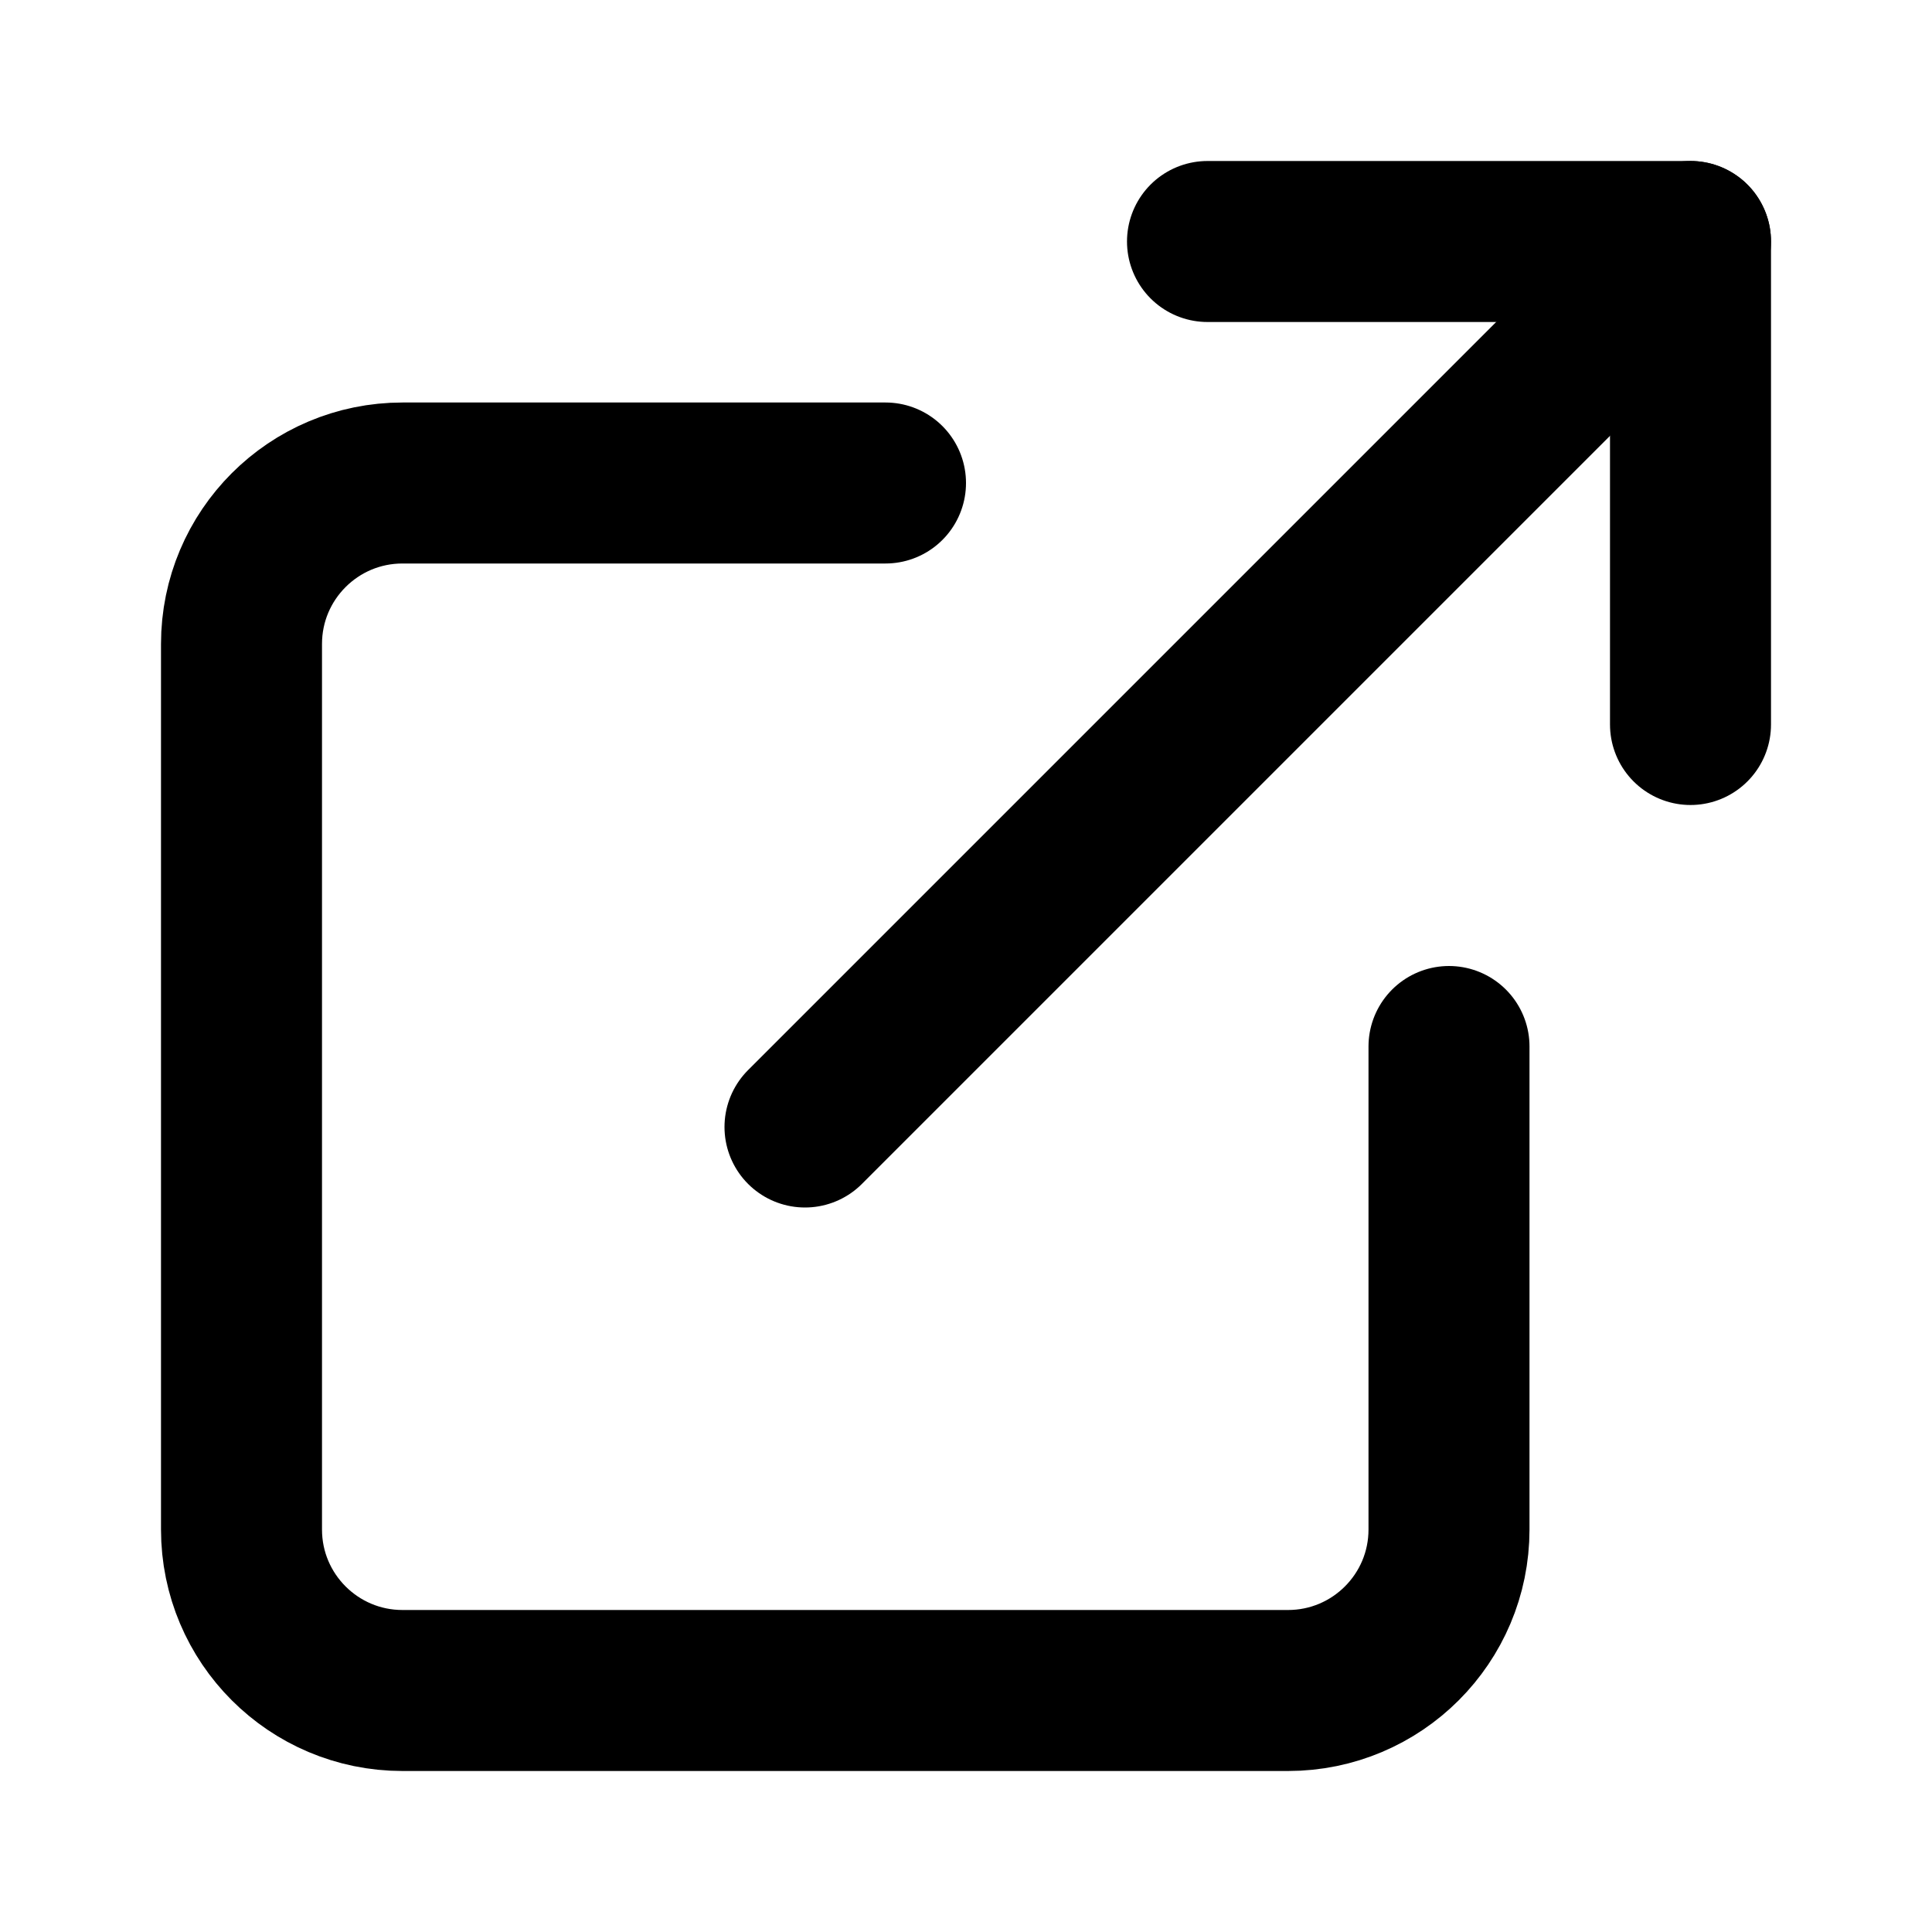
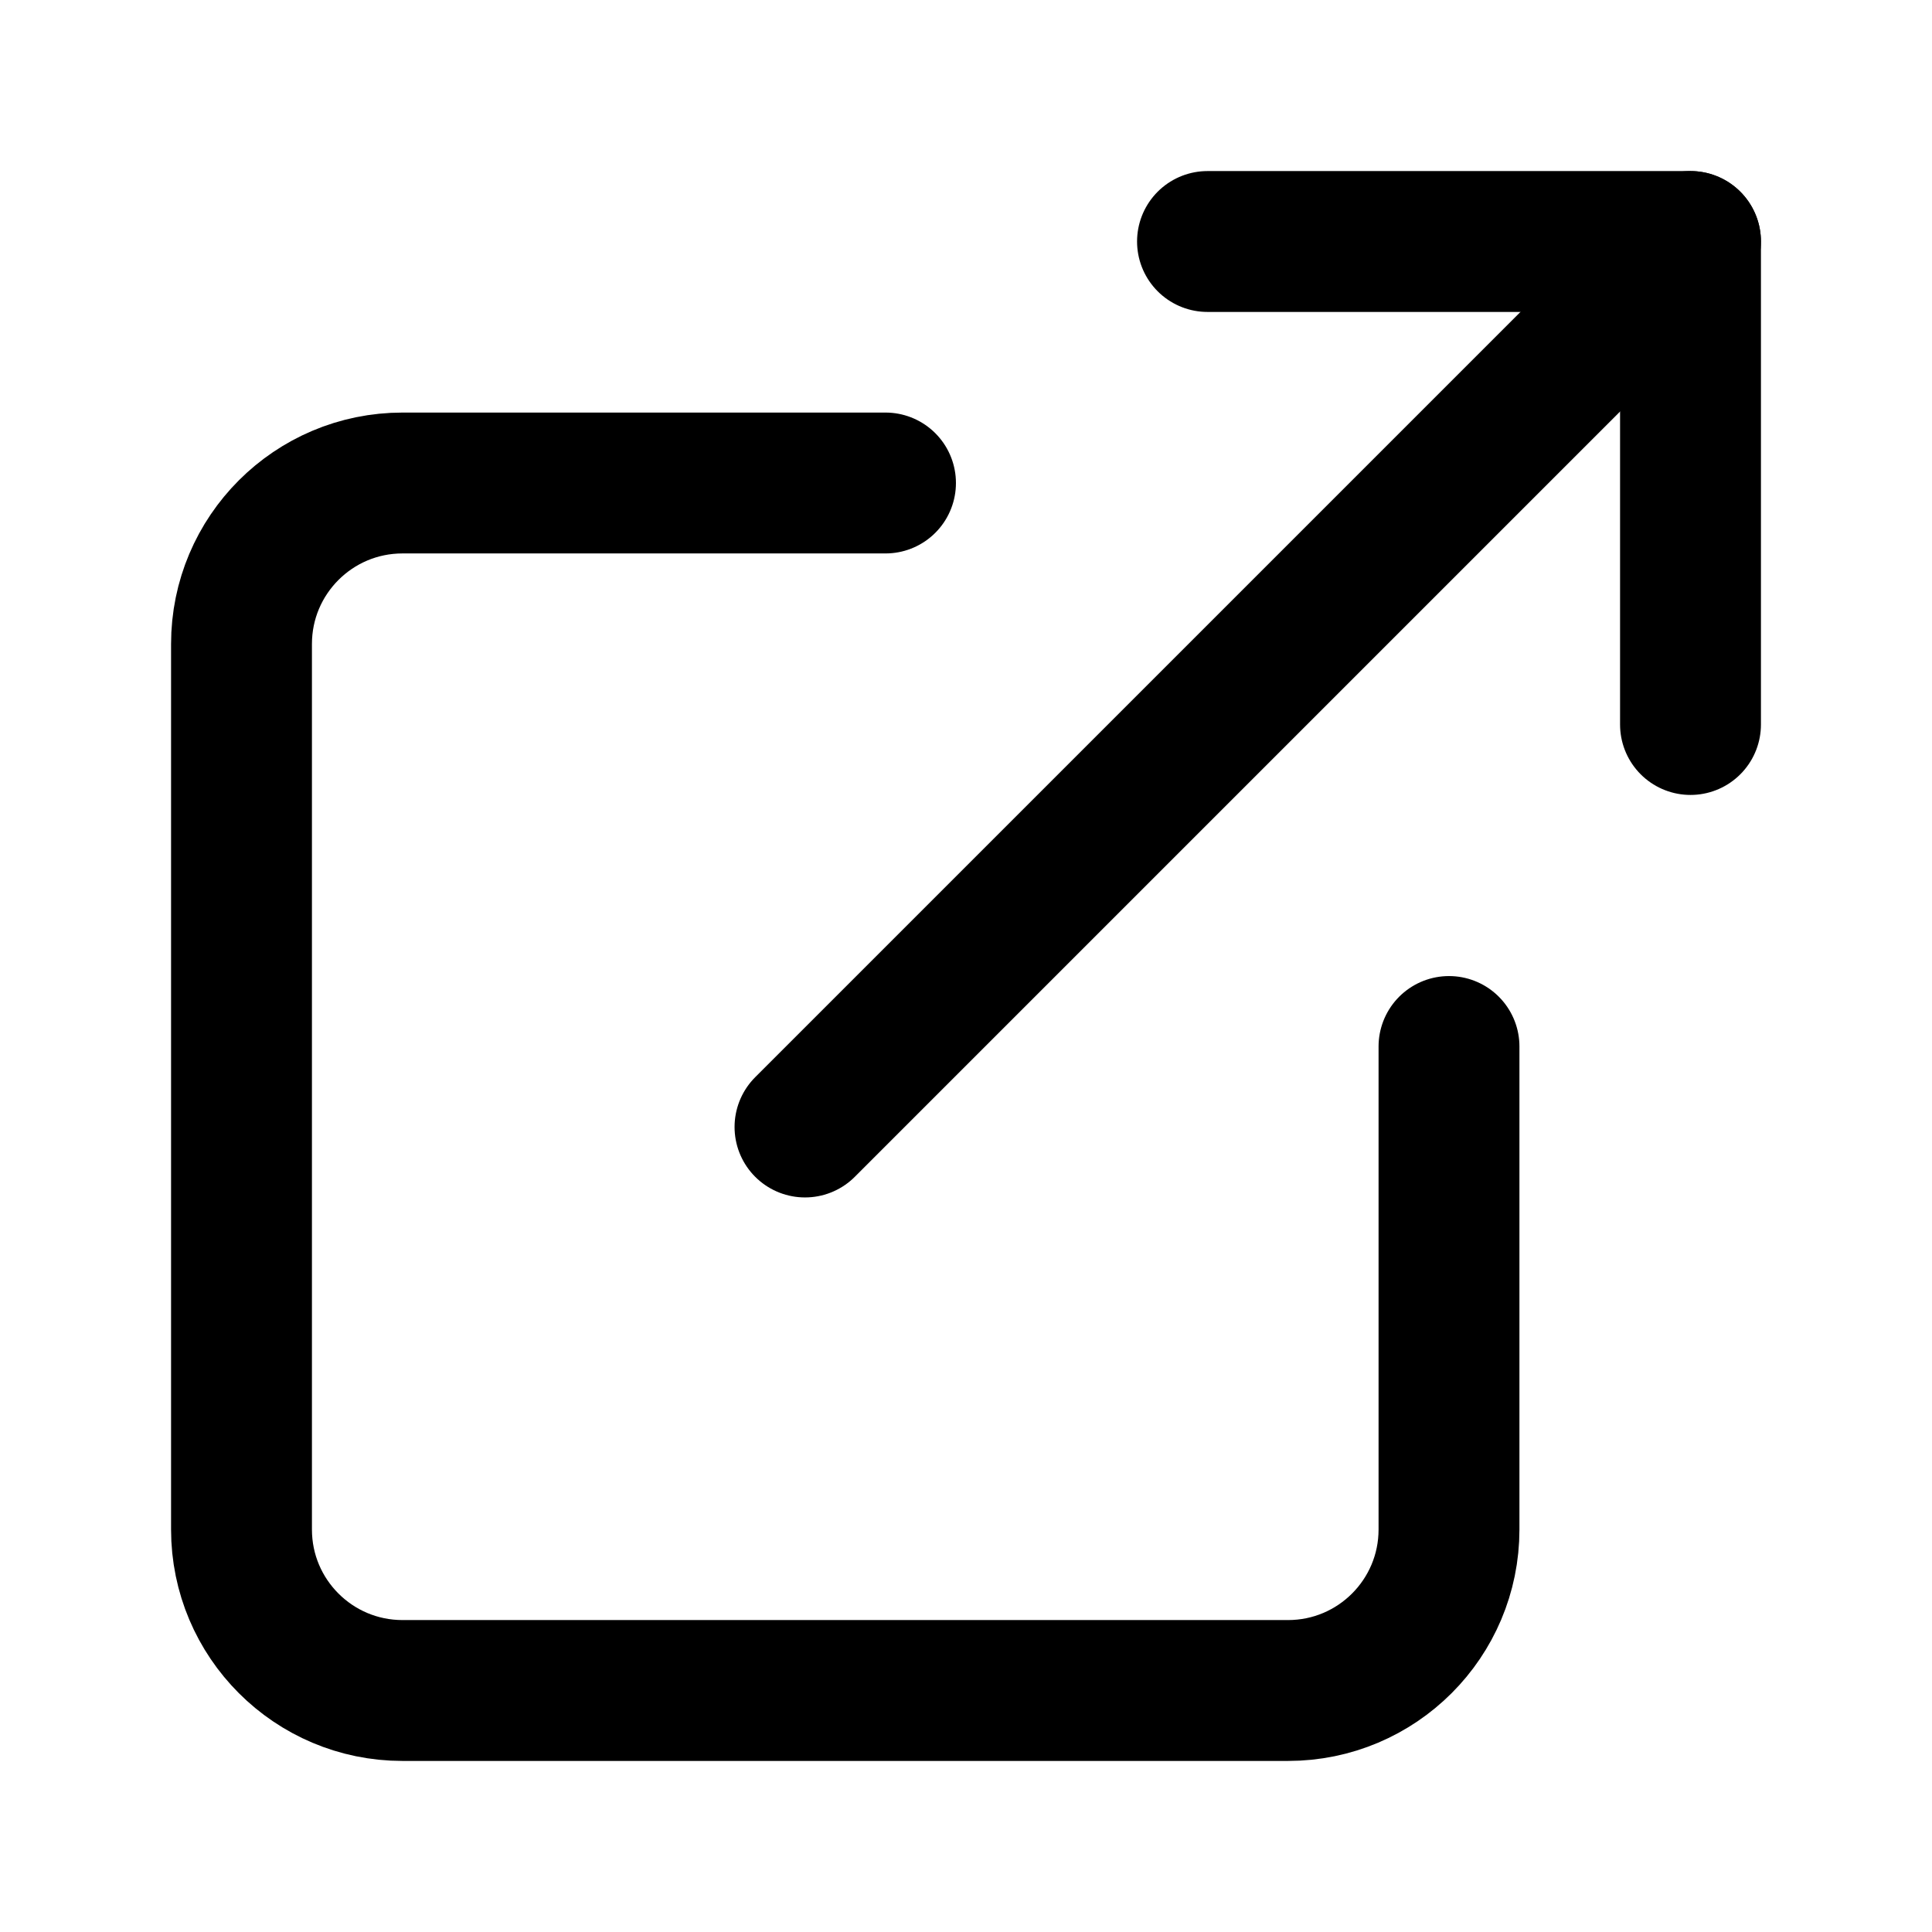
- <svg xmlns="http://www.w3.org/2000/svg" width="24" height="24" viewBox="0 0 24 24" fill="none" stroke="currentColor" stroke-width="2" stroke-linecap="round" stroke-linejoin="round">
+ <svg xmlns="http://www.w3.org/2000/svg" width="24" height="24" viewBox="0 0 24 24" fill="none" stroke="currentColor" stroke-width="1.75" stroke-linecap="round" stroke-linejoin="round">
  <path d="M15 3h6v6" />
  <path d="M10 14 21 3" />
  <path d="M18 13v6a2 2 0 0 1-2 2H5a2 2 0 0 1-2-2V8a2 2 0 0 1 2-2h6" />
</svg>
